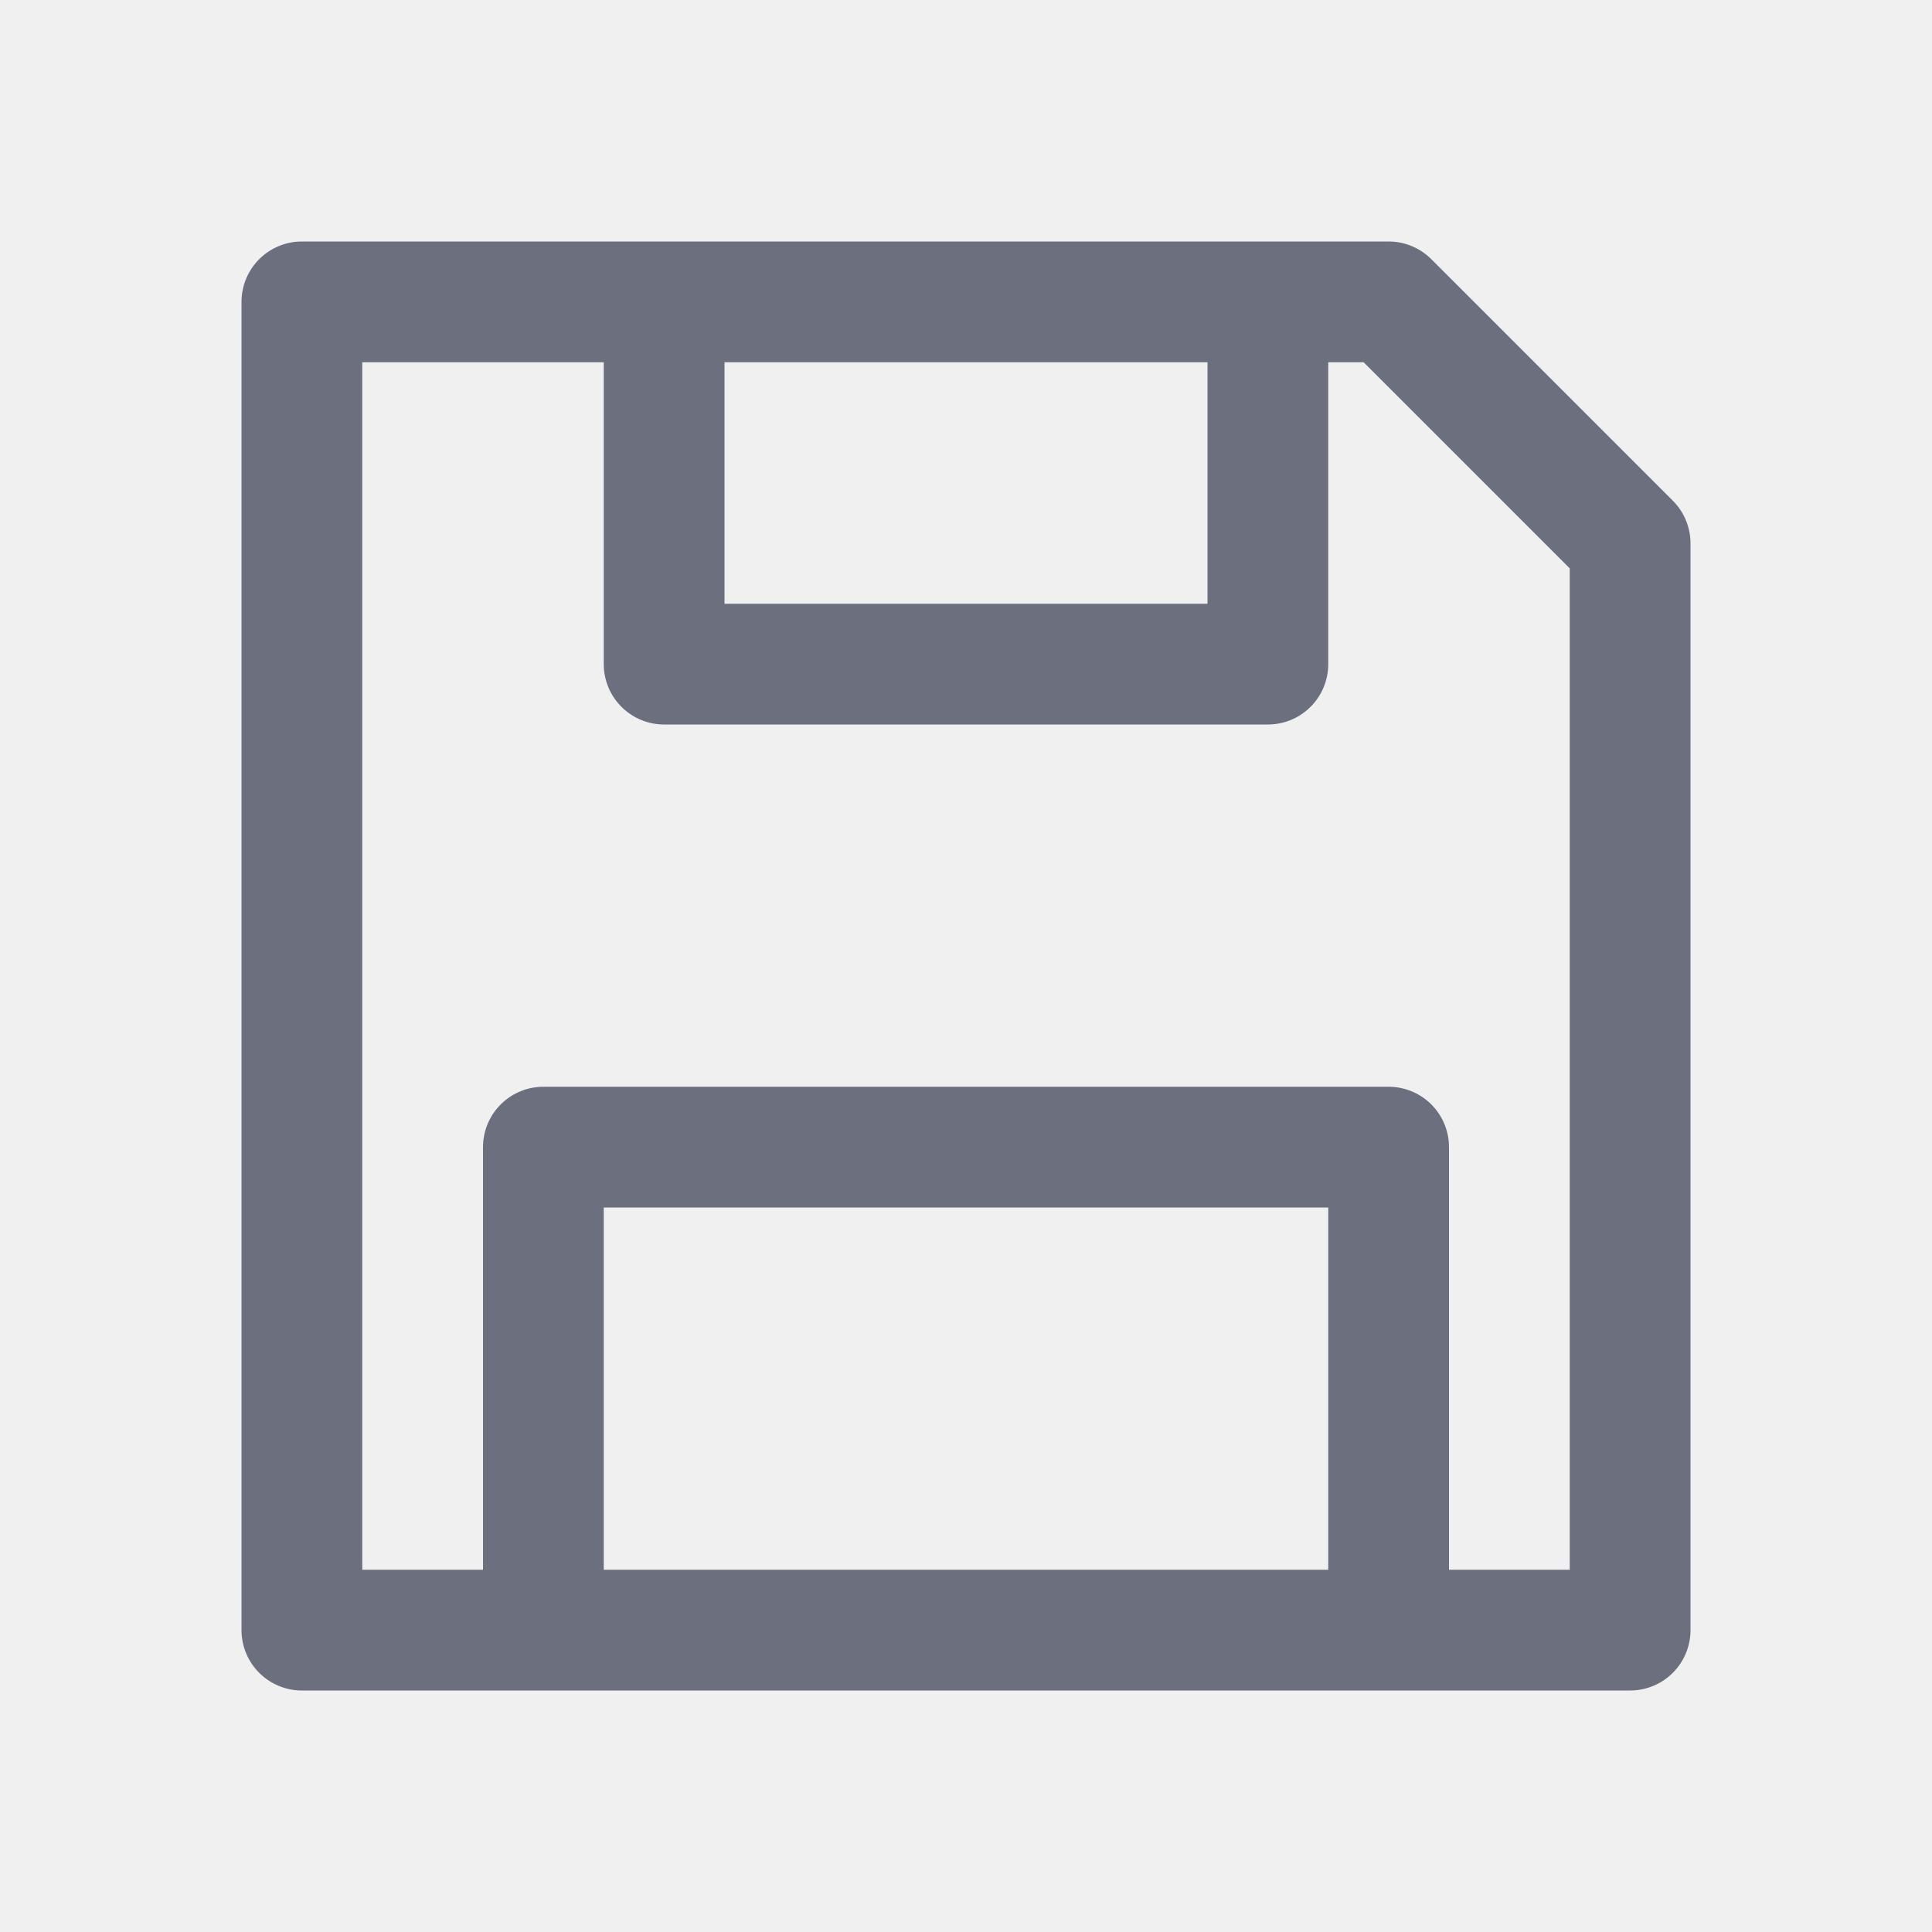
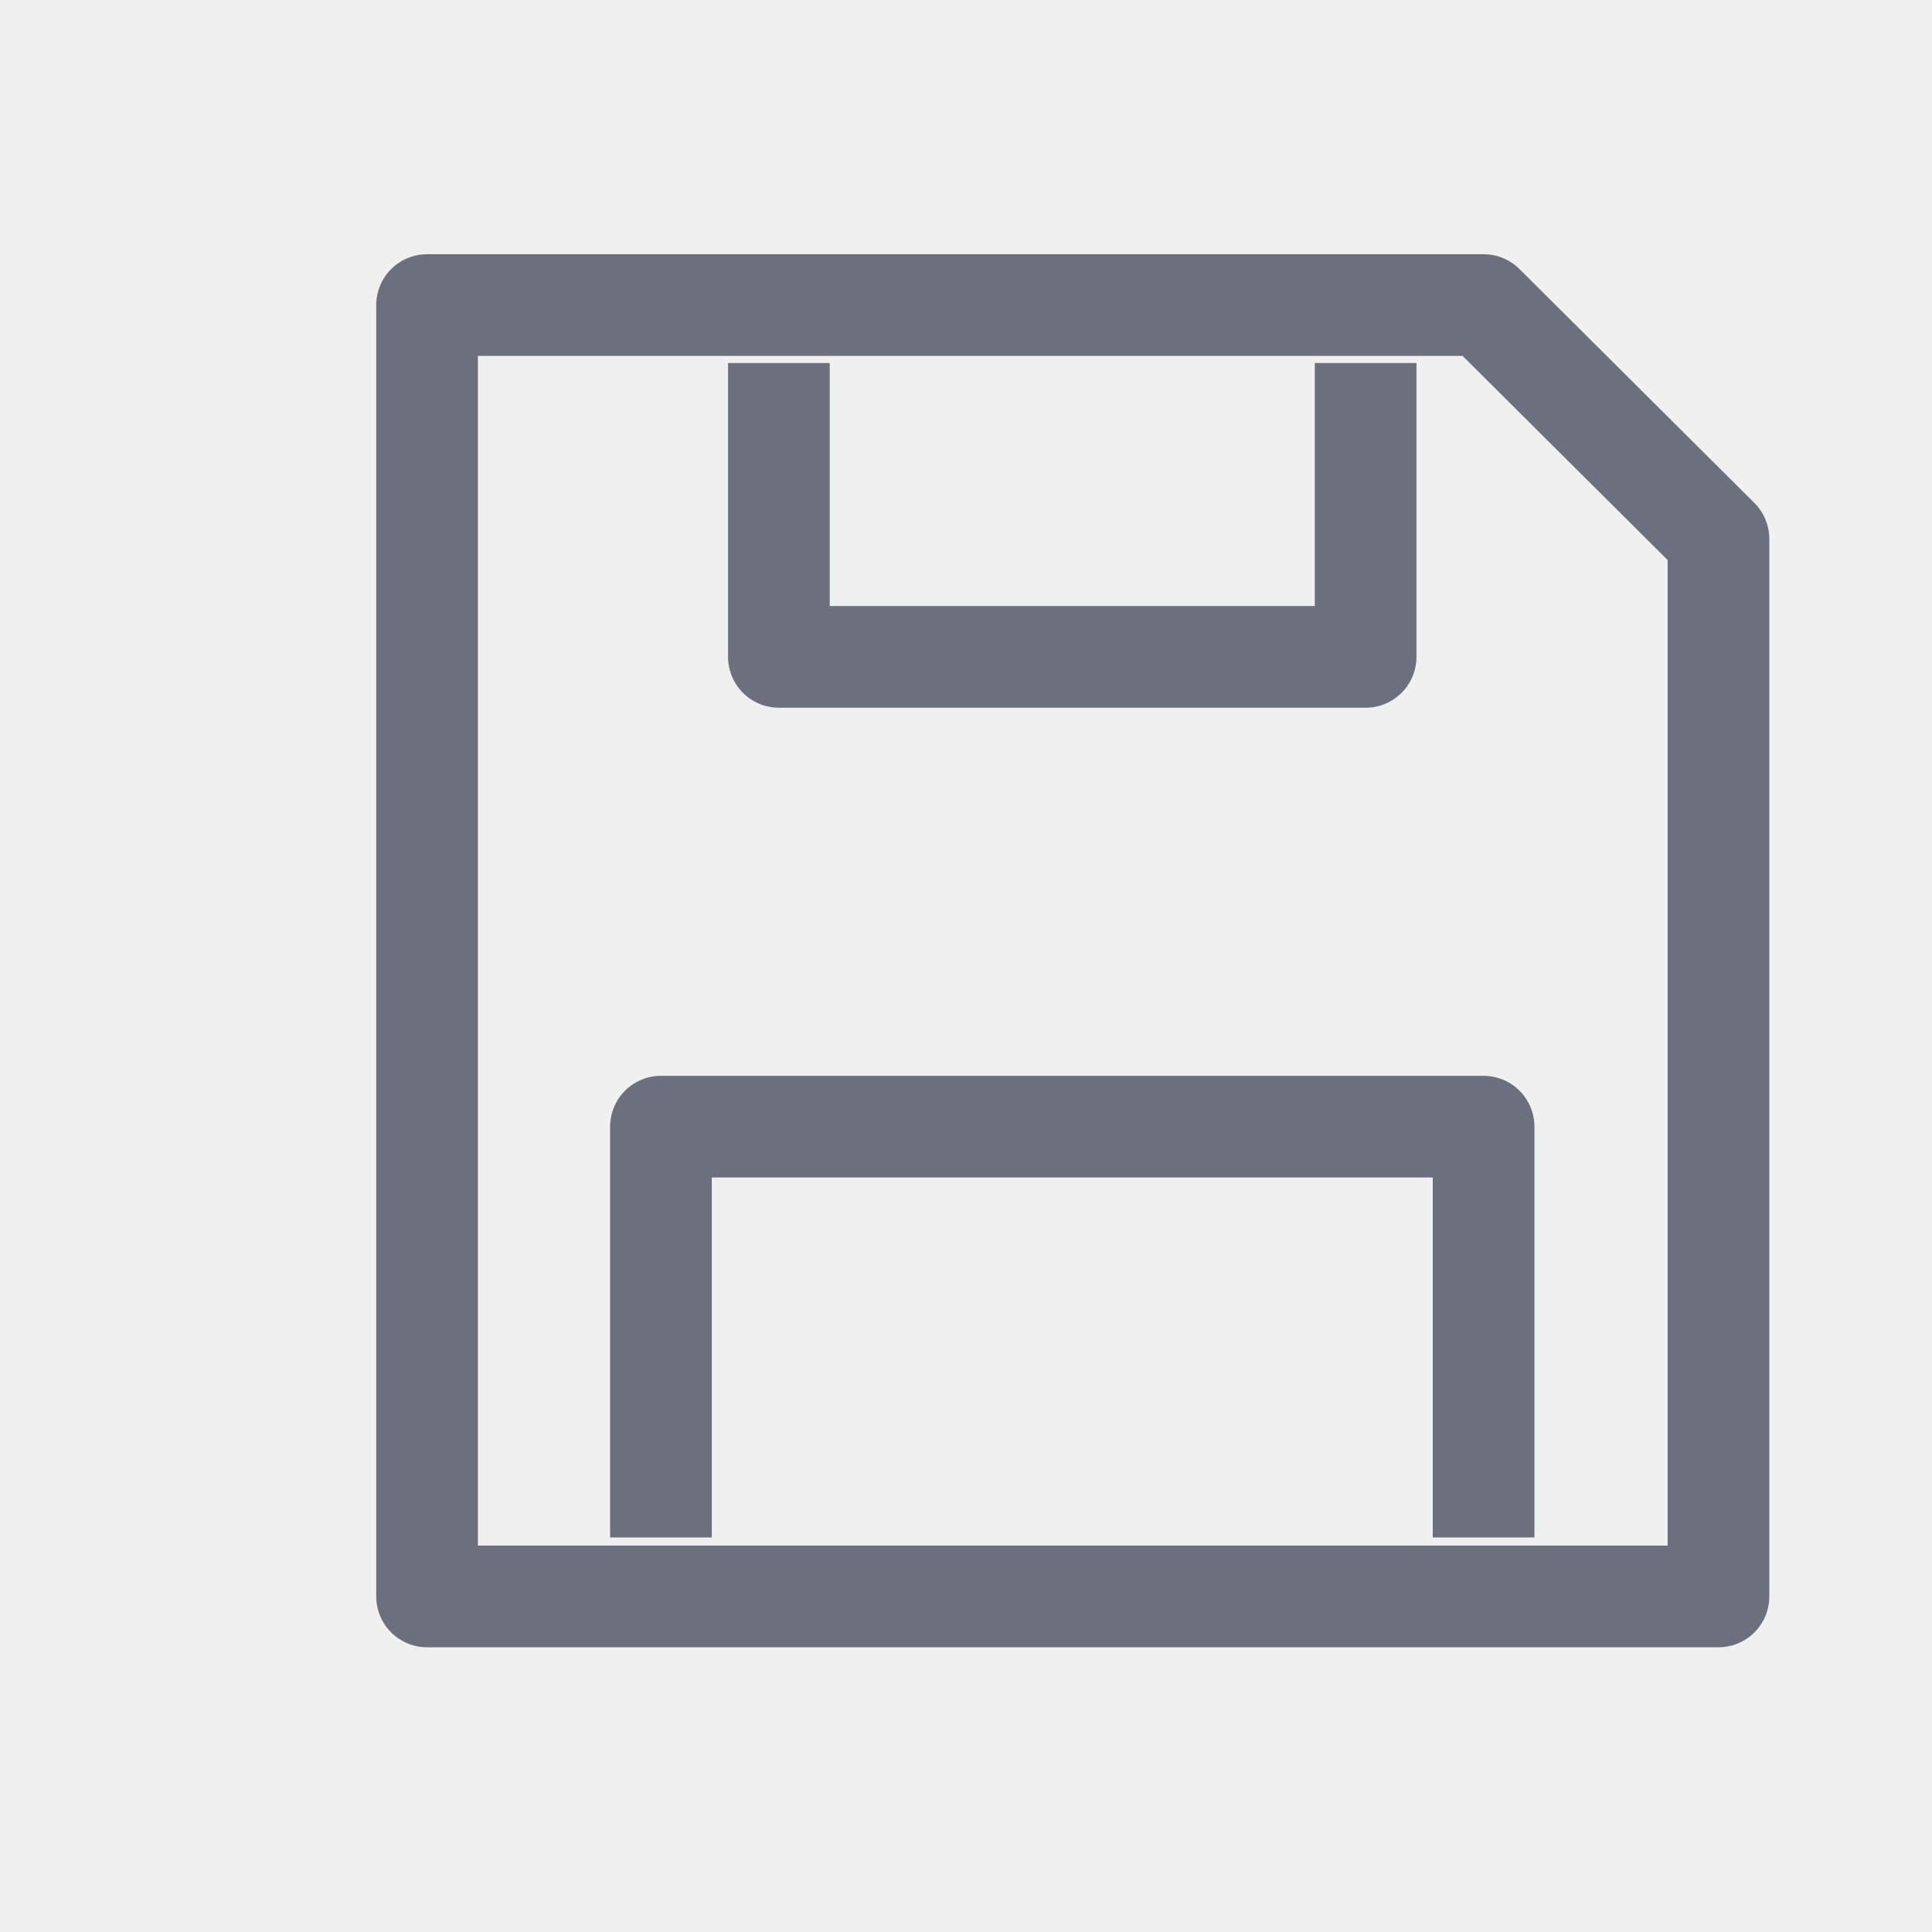
- <svg xmlns="http://www.w3.org/2000/svg" width="16" height="16" viewBox="0 0 16 16" fill="none">
-   <path d="M5.5 3V5.5H10.5V3M4.5 13V9.5H11.5V13M2.5 13.5V2.5H11.5L13.5 4.5V13.5H2.5Z" stroke="#6C707E" stroke-linejoin="round" />
+ <svg xmlns="http://www.w3.org/2000/svg" width="19" height="19" viewBox="0 0 19 19" fill="none">
+   <defs>
+     <clipPath id="clip114_60">
+       <rect id="save" width="19" height="19" fill="white" fill-opacity="0" />
+     </clipPath>
+   </defs>
+   <g clip-path="url(#clip114_60)">
+     <path id="path" d="M4.2 15.7L4.2 3L14.59 3L16.9 5.3L16.9 15.7L4.2 15.7Z" fill="#000000" fill-opacity="0" fill-rule="nonzero" />
+     <path id="path" d="M7.66 3.57L7.66 6.46L13.43 6.46L13.43 3.57M6.5 15.12L6.5 11.08L14.59 11.08L14.59 15.12M4.2 3L14.59 3L16.9 5.3L16.9 15.7L4.2 15.7L4.2 3Z" stroke="#6C707E" stroke-opacity="1" stroke-width="1" stroke-linejoin="round" />
+   </g>
</svg>
